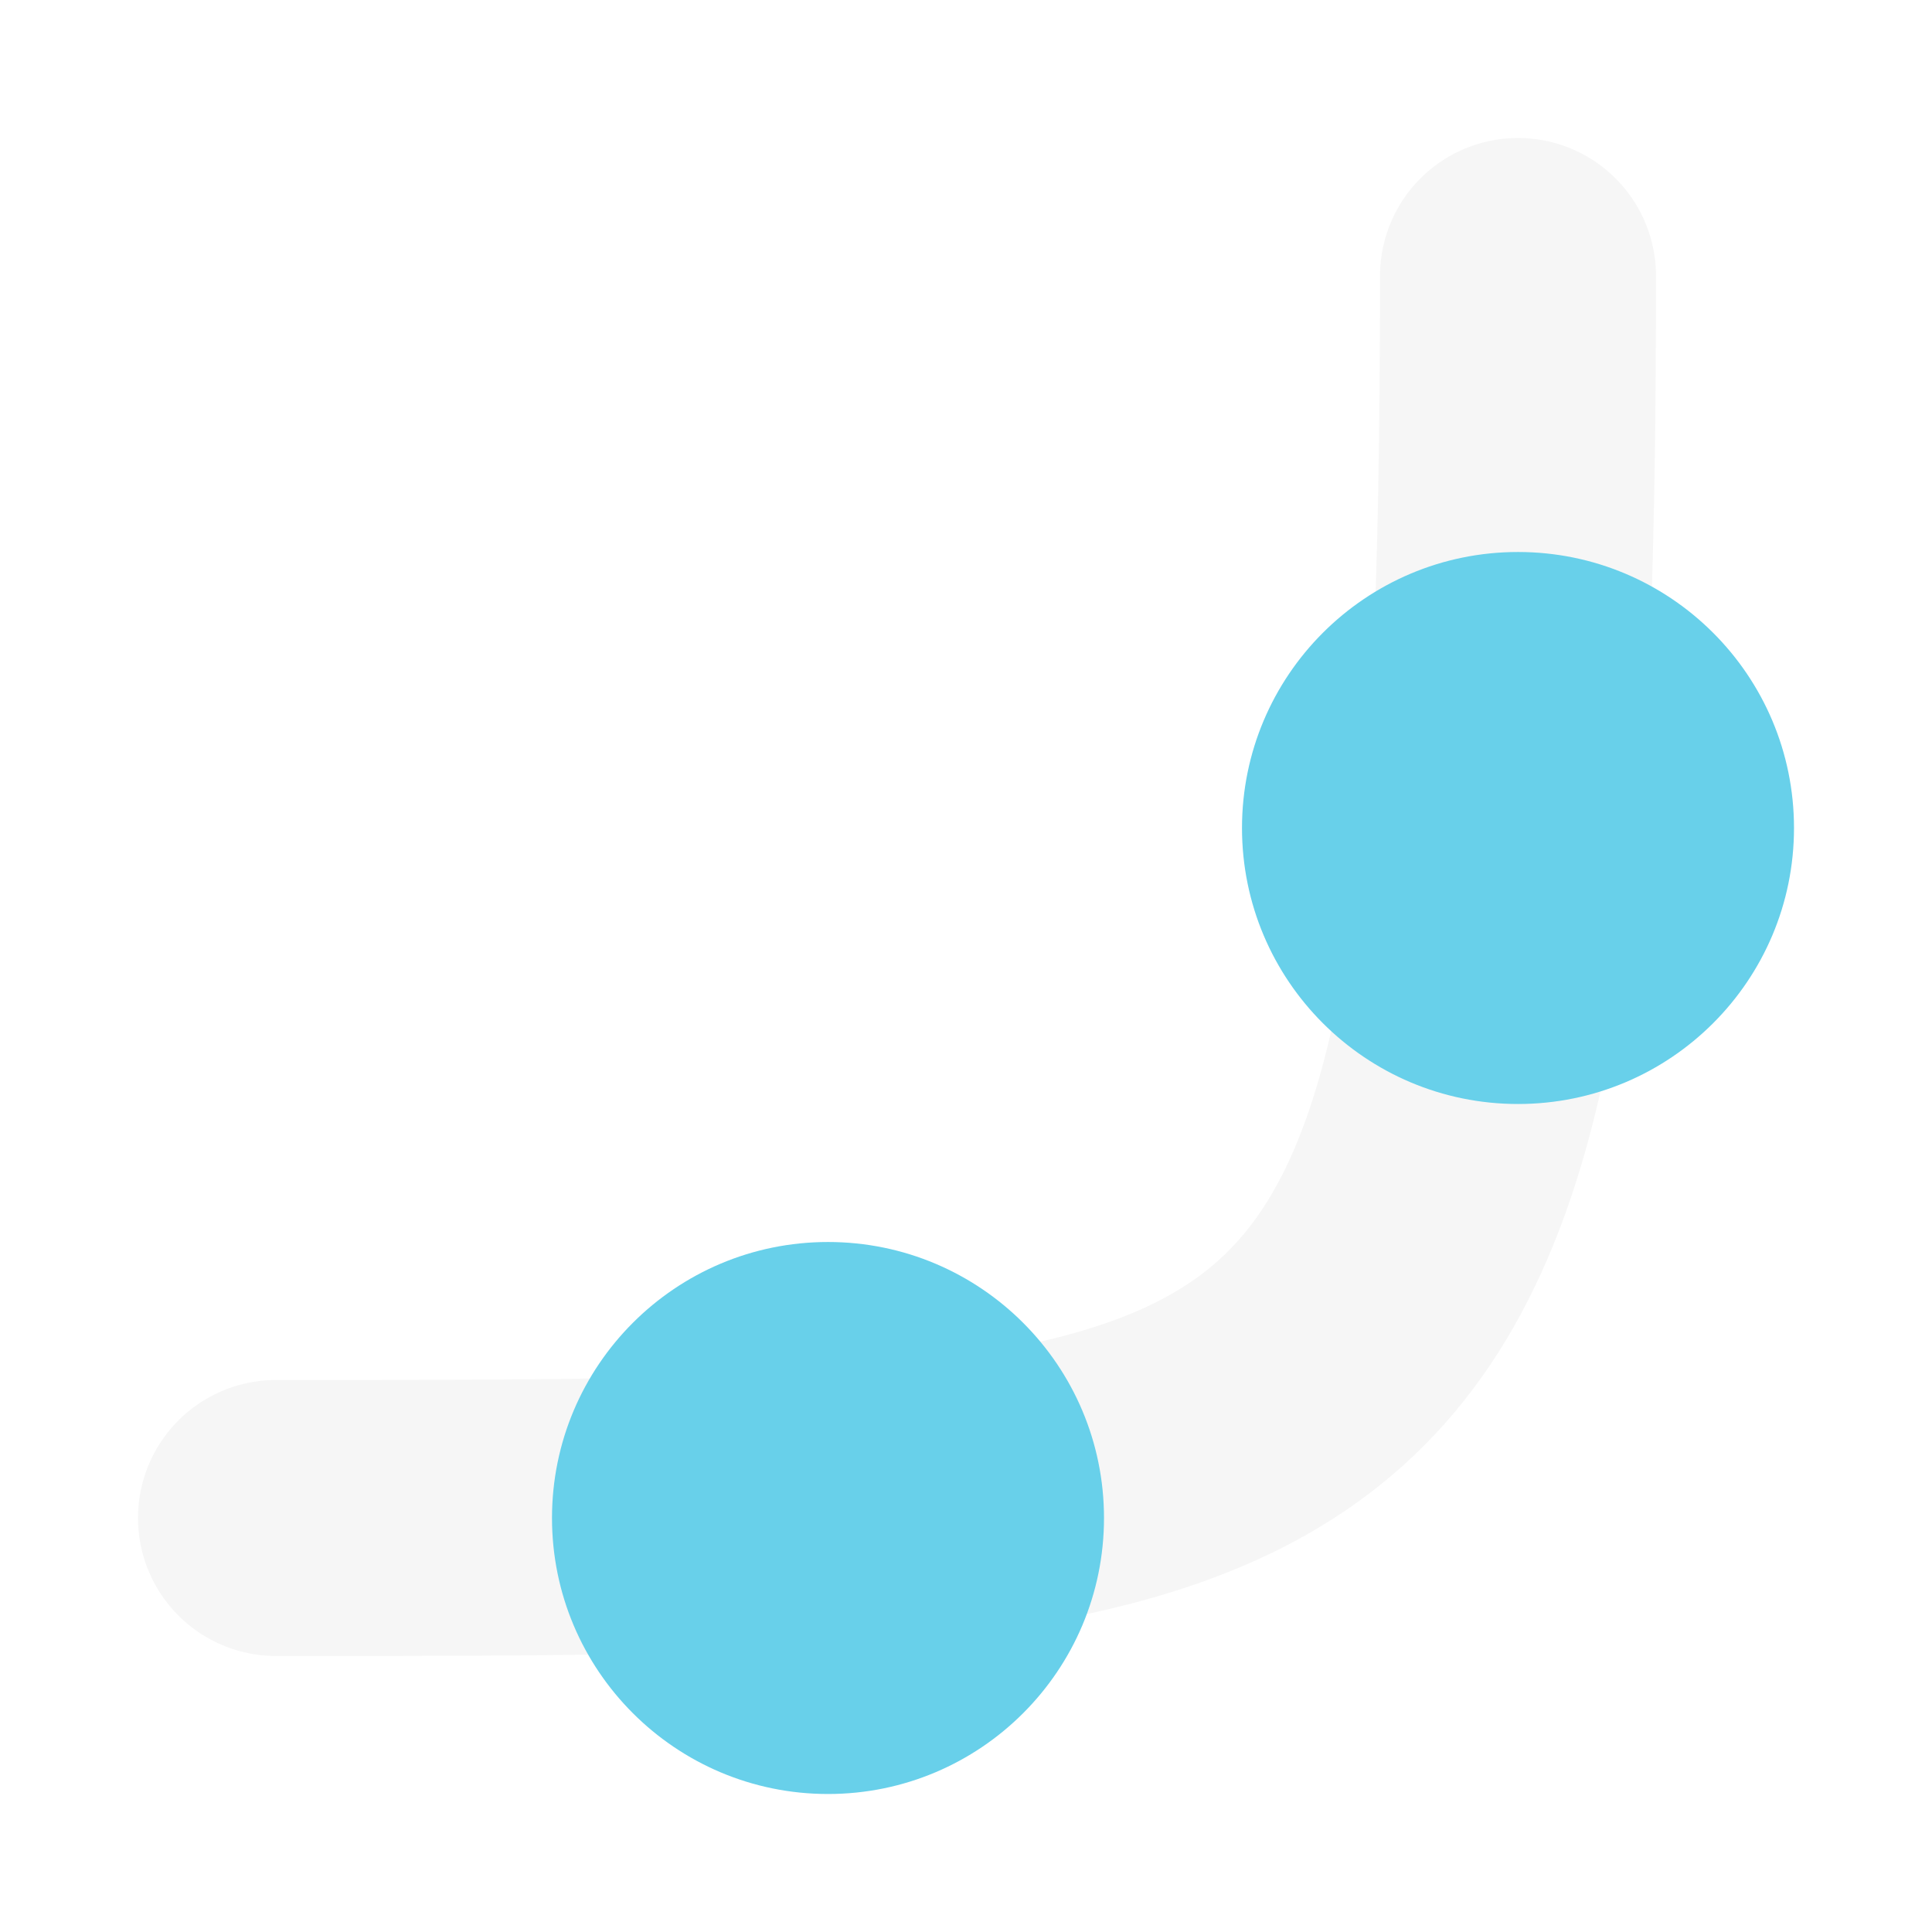
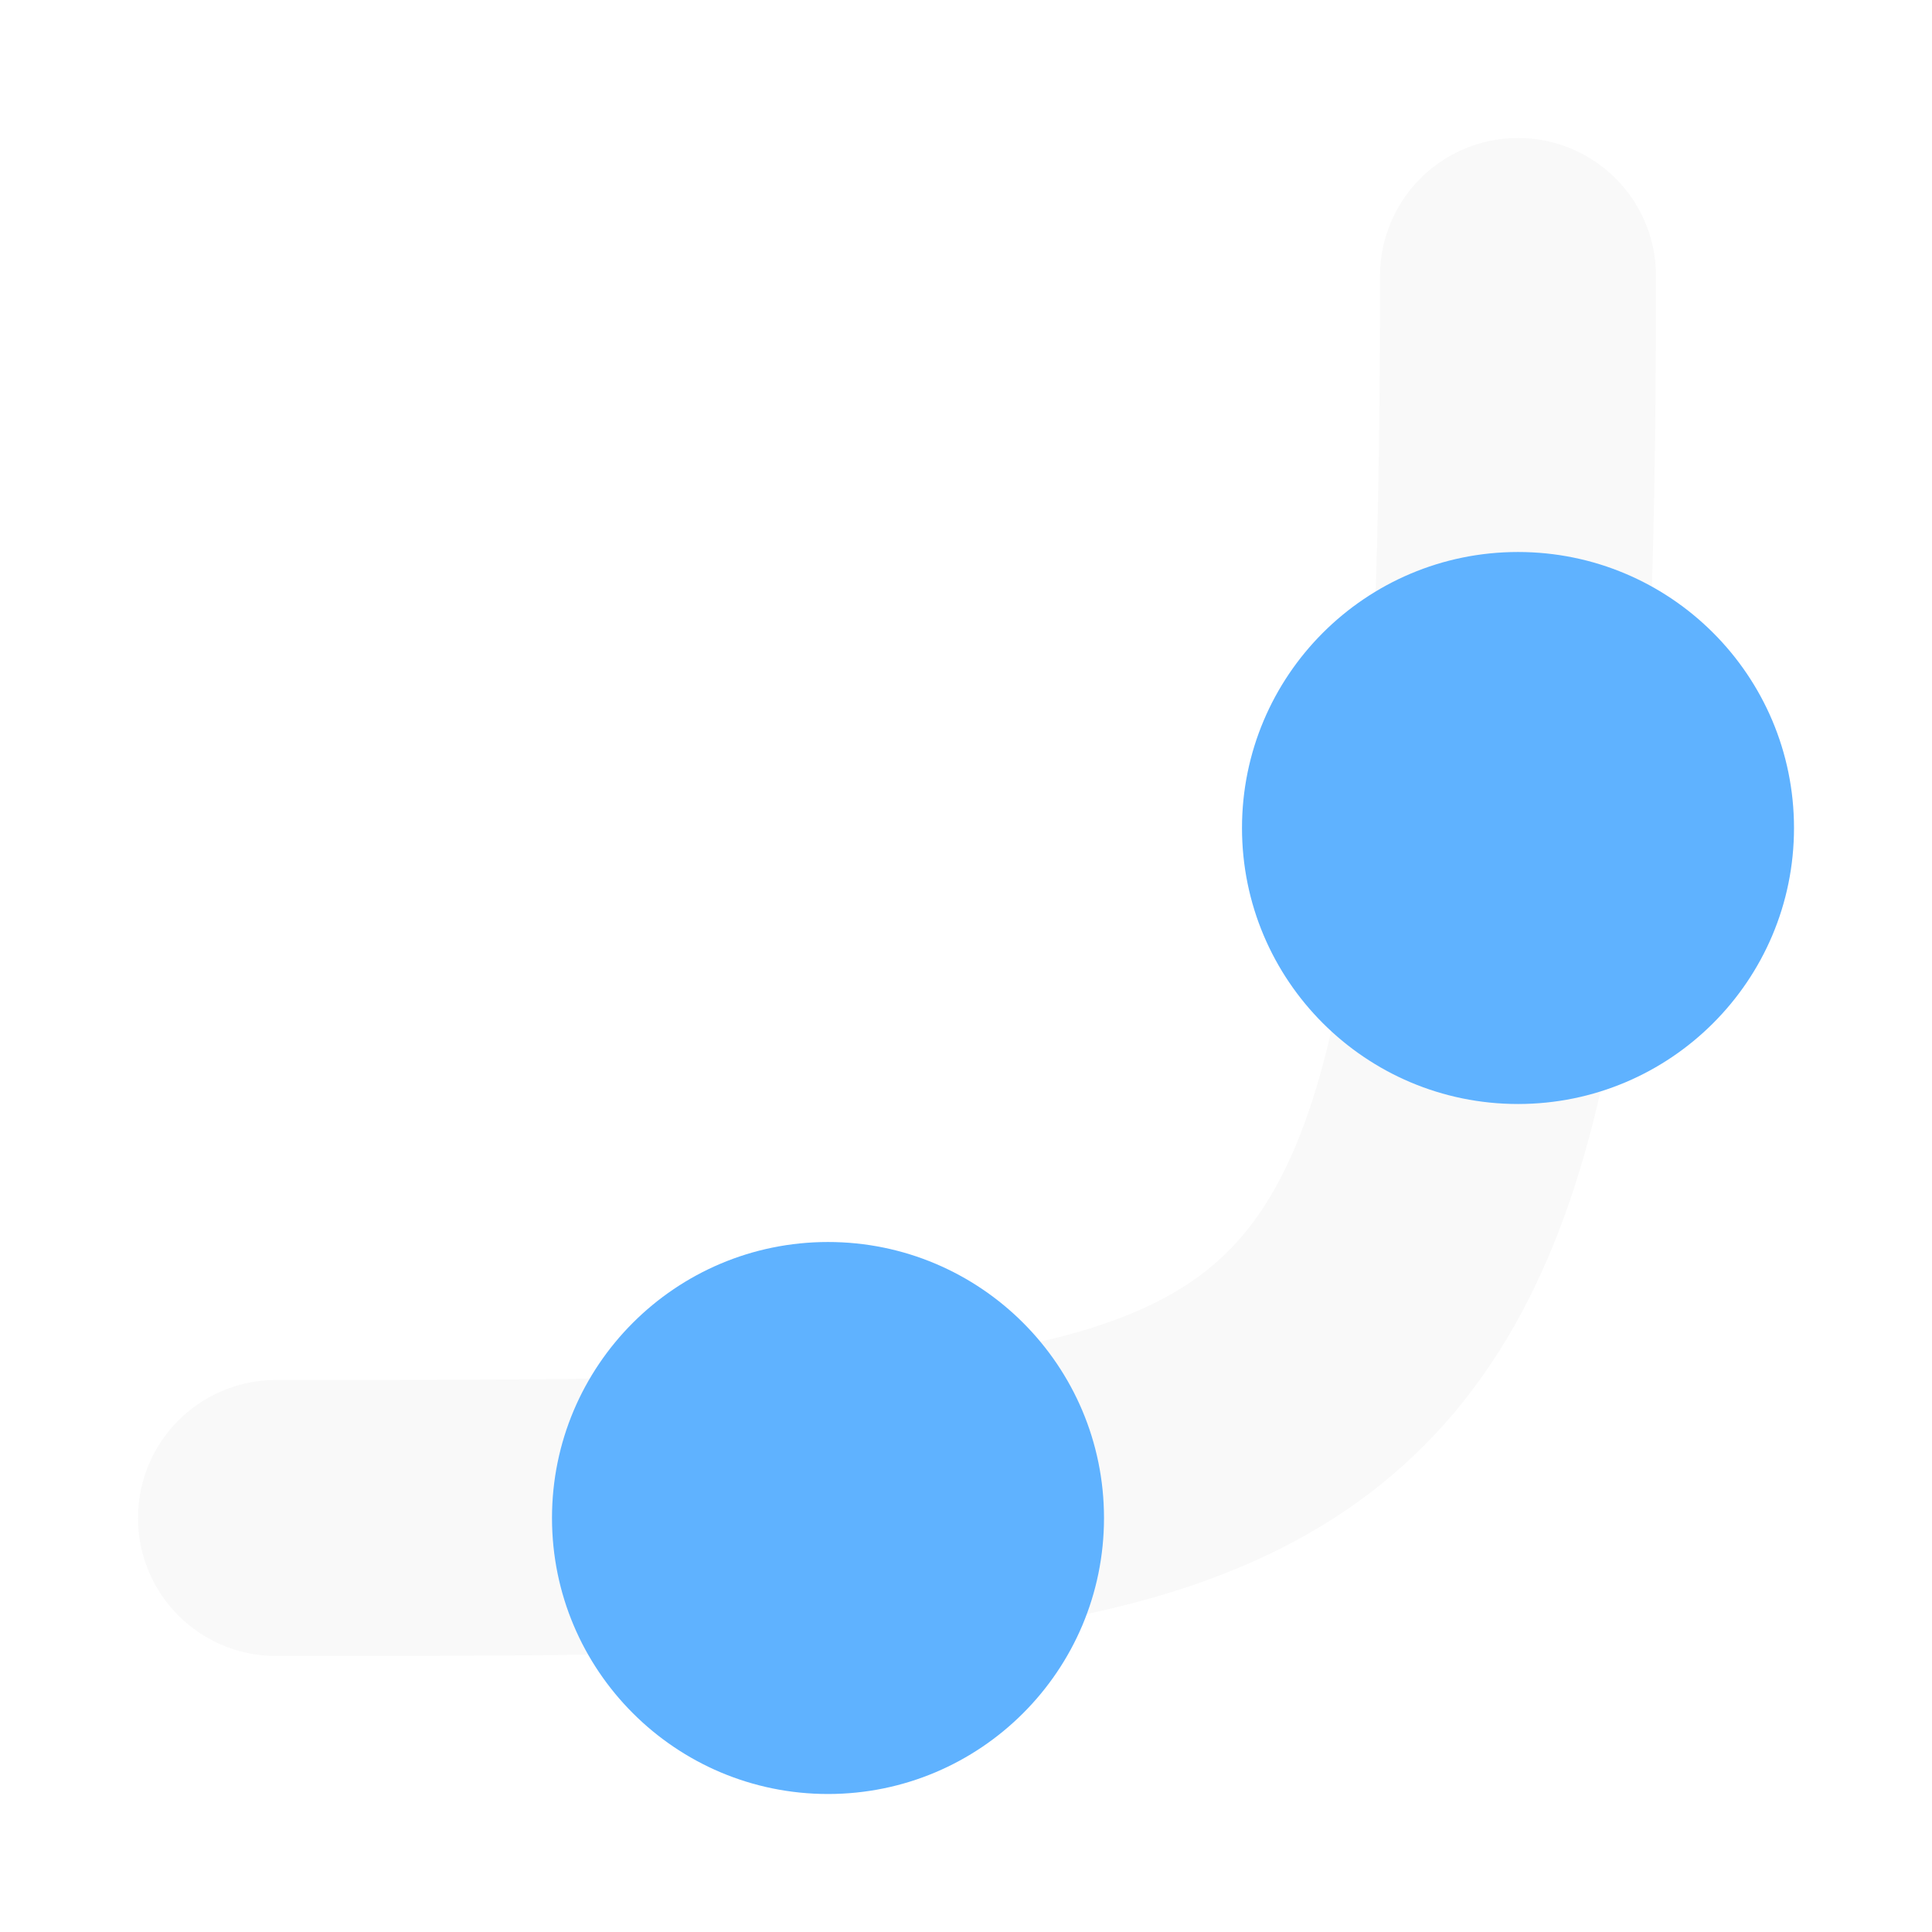
<svg xmlns="http://www.w3.org/2000/svg" height="14" viewBox="0 0 14 14" width="14">
  <g transform="translate(0 -1038.362)">
-     <path d="m2 1049.362c8 0 9 0 9-9" fill="none" stroke="#f6f6f6" stroke-linecap="round" stroke-width="2" />
-     <path d="m11 4a2 2 0 0 0 -2 2 2 2 0 0 0 2 2 2 2 0 0 0 2-2 2 2 0 0 0 -2-2zm-5 5a2 2 0 0 0 -2 2 2 2 0 0 0 2 2 2 2 0 0 0 2-2 2 2 0 0 0 -2-2z" fill="#68d0ea" transform="translate(0 1038.362)" />
+     <path d="m2 1049.362c8 0 9 0 9-9" fill="none" stroke="#f9f9f9" stroke-linecap="round" stroke-width="2" />
+     <path d="m11 4a2 2 0 0 0 -2 2 2 2 0 0 0 2 2 2 2 0 0 0 2-2 2 2 0 0 0 -2-2zm-5 5a2 2 0 0 0 -2 2 2 2 0 0 0 2 2 2 2 0 0 0 2-2 2 2 0 0 0 -2-2z" fill="#5fb2ff" transform="translate(0 1038.362)" />
  </g>
</svg>
